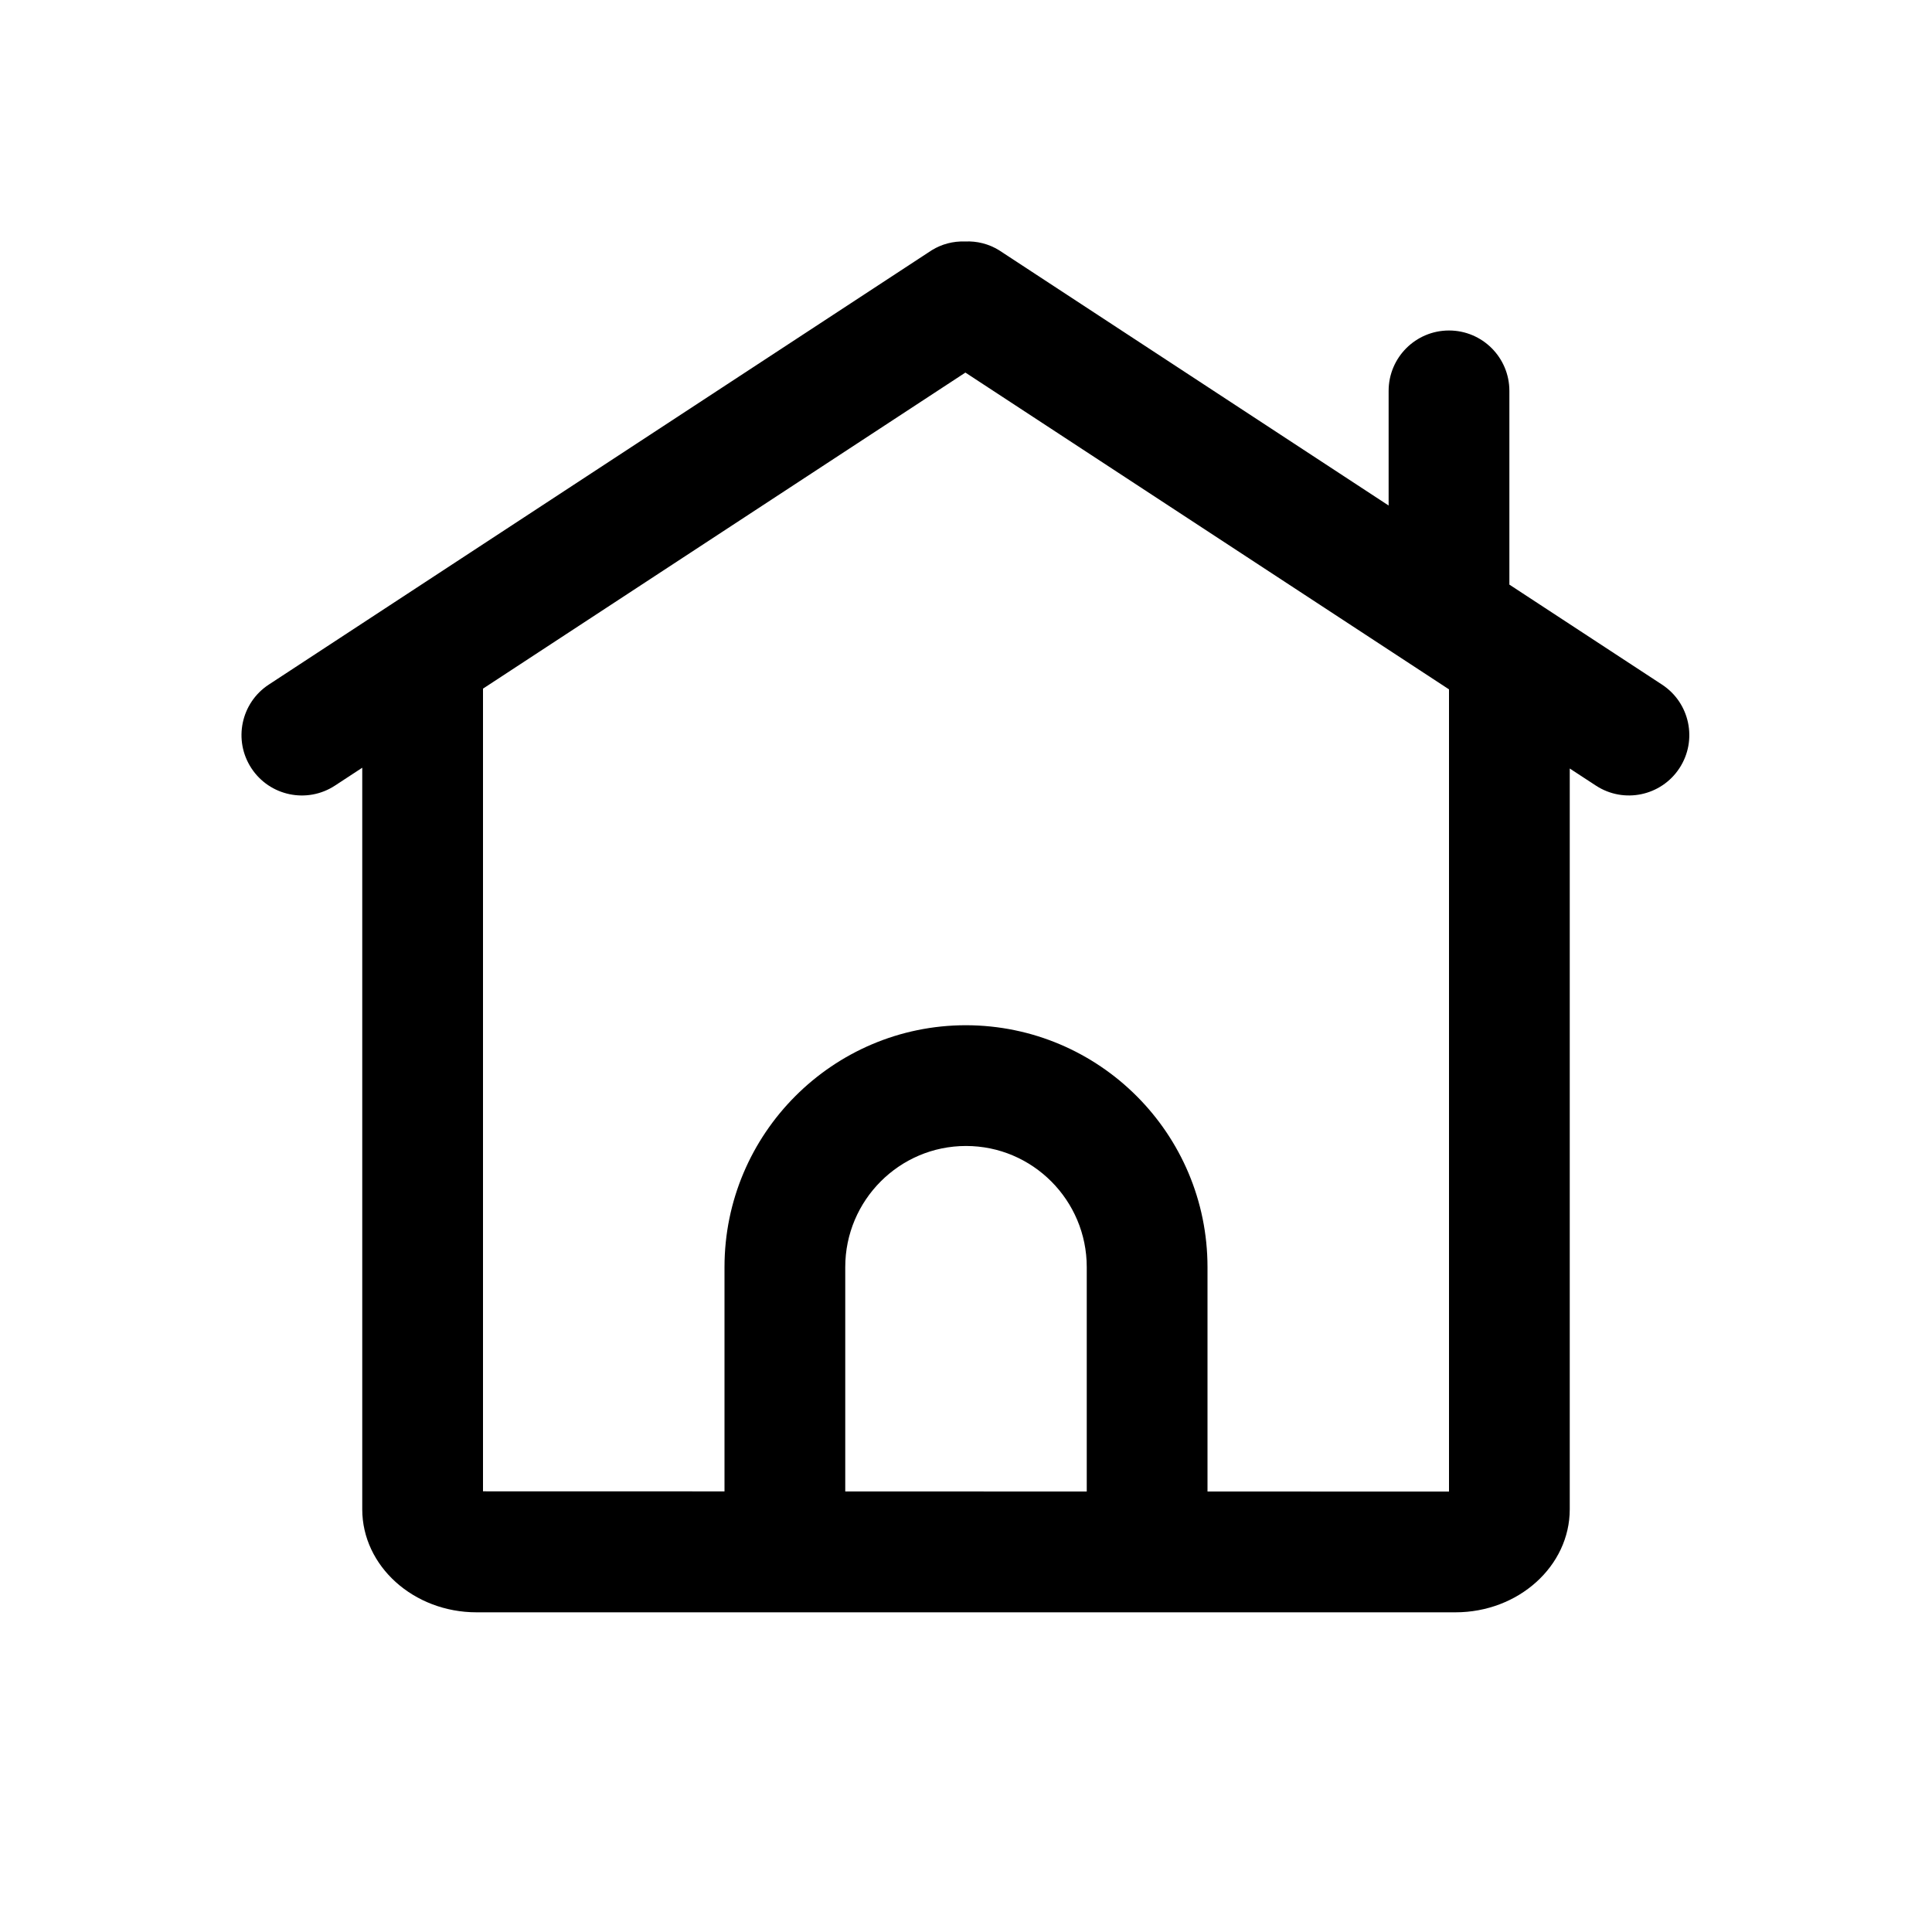
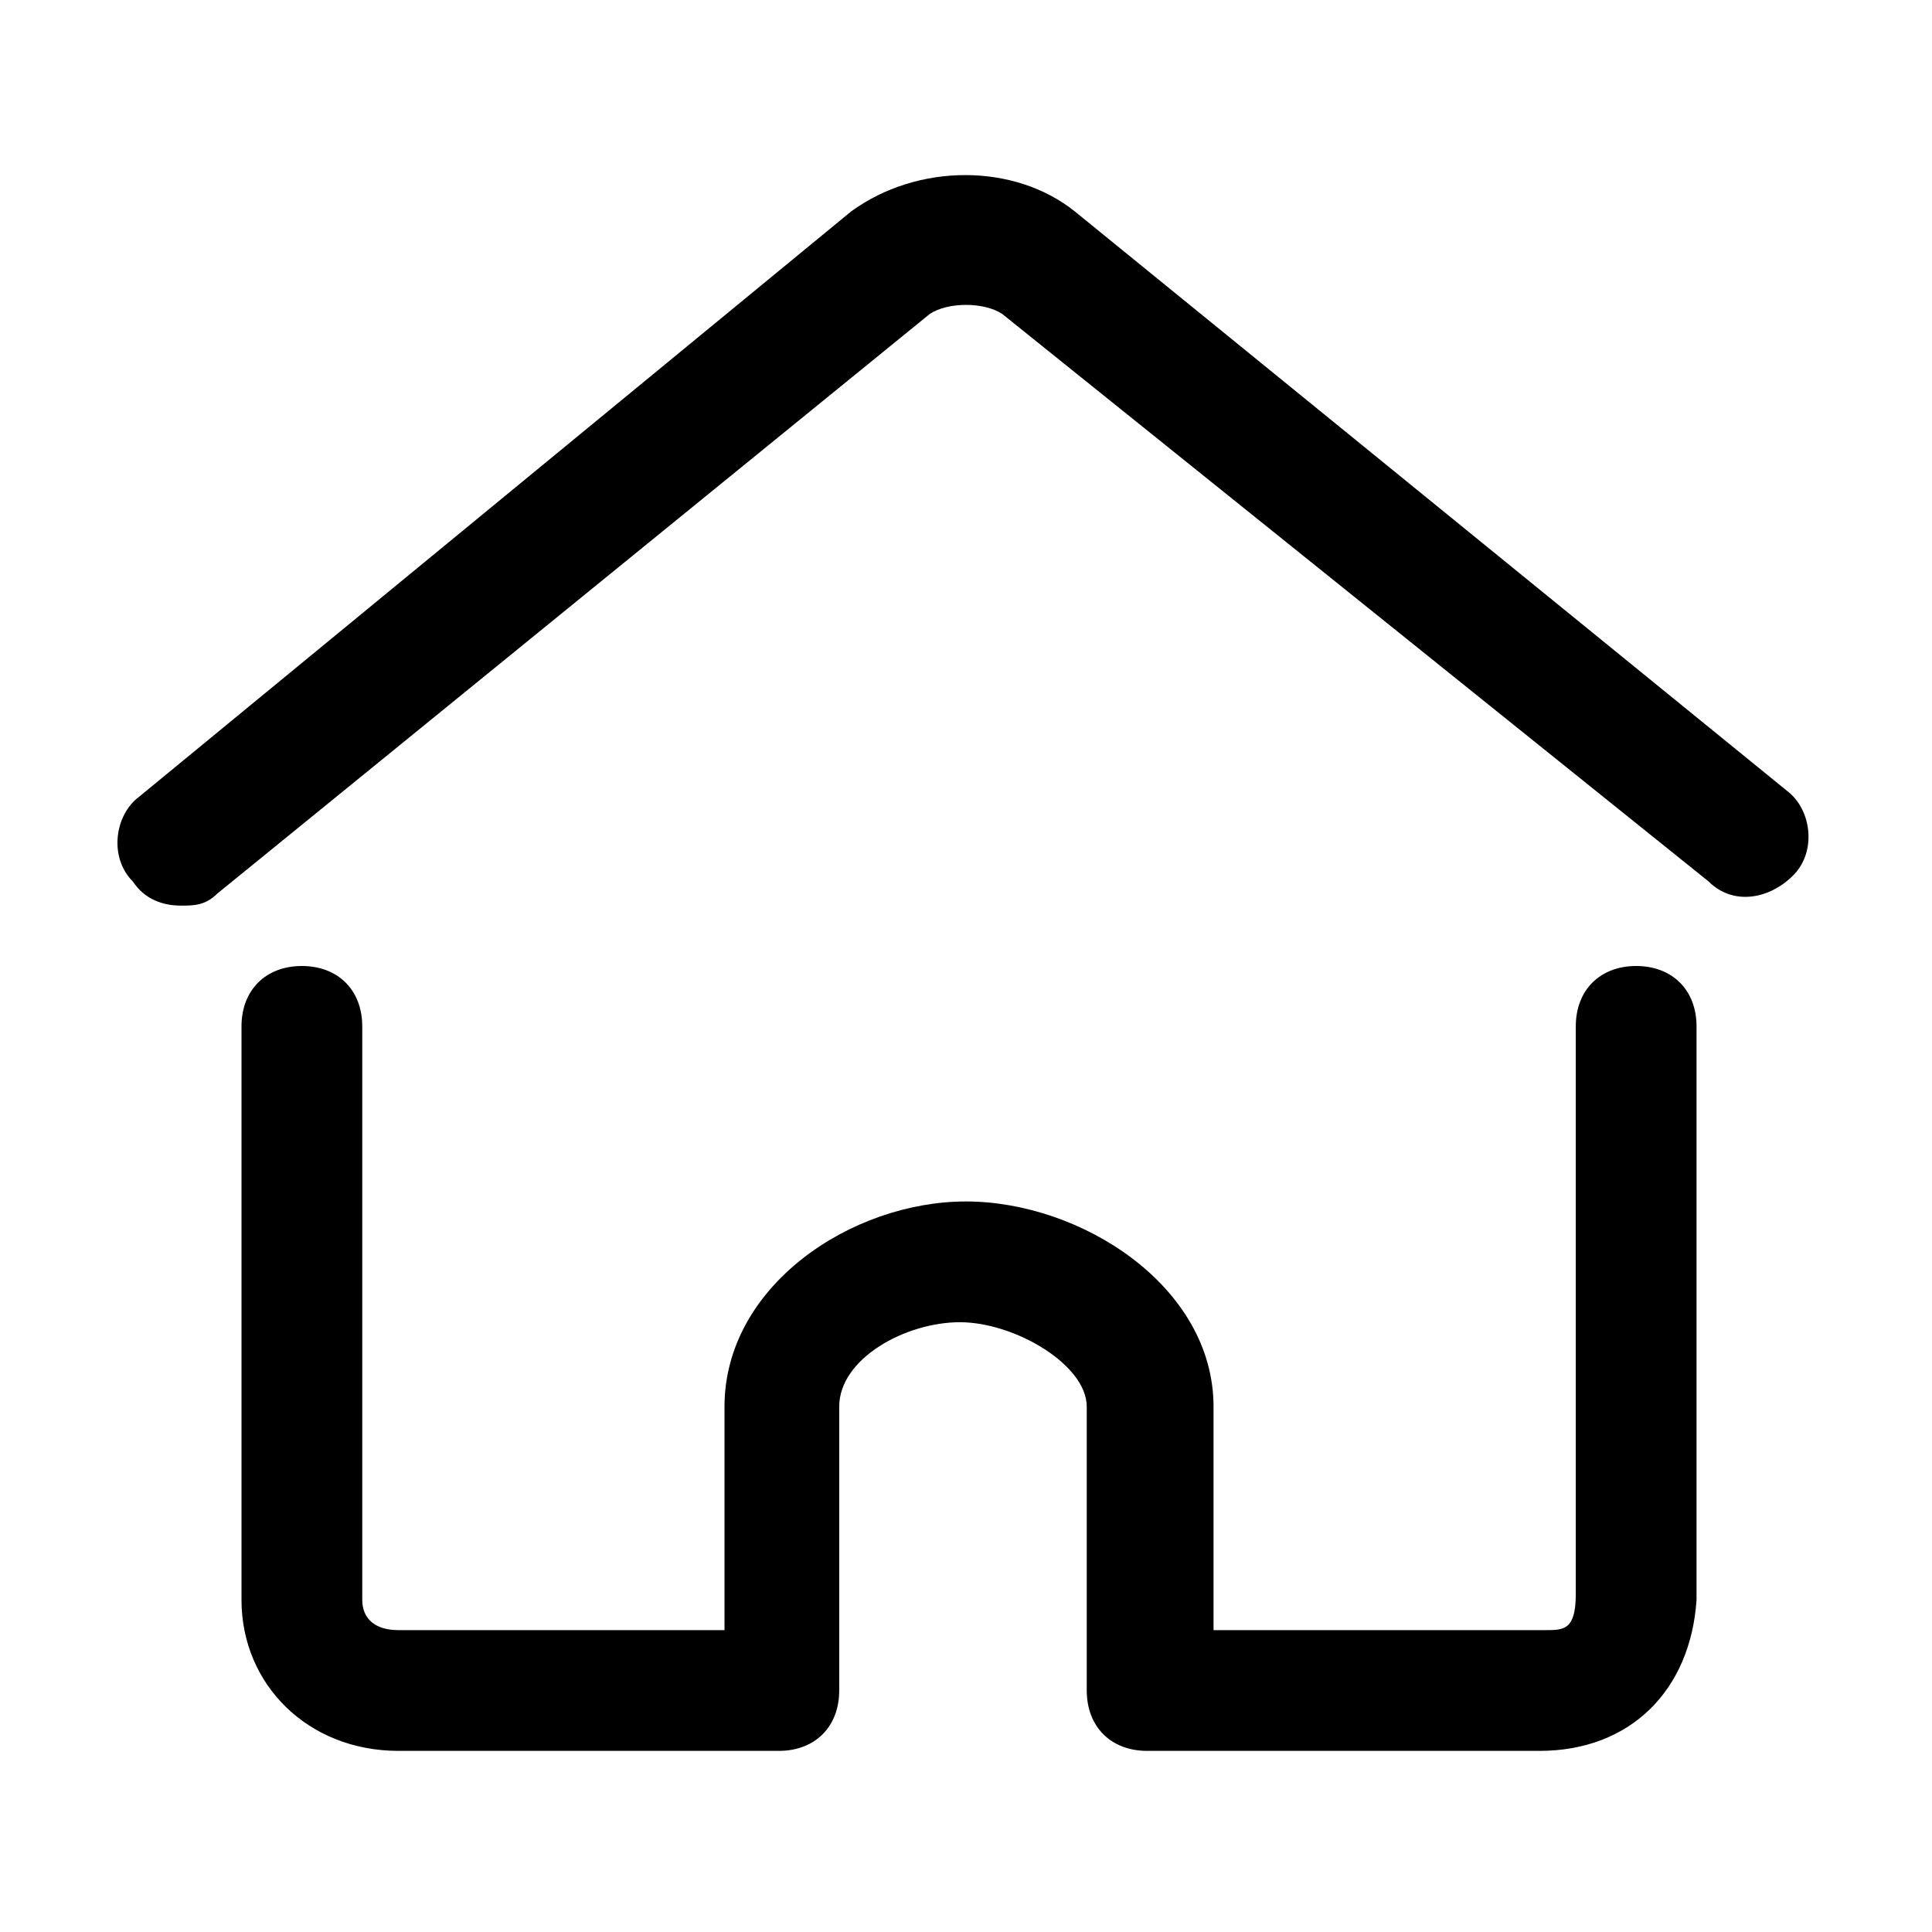
- <svg xmlns="http://www.w3.org/2000/svg" t="1668868964737" class="icon" viewBox="0 0 1024 1024" version="1.1" p-id="2664" width="200" height="200">
-   <path d="M768 790.56l-128-0.032v-118.944a128.224 128.224 0 0 0-128-128.192c-70.592 0-128 57.504-128 128.192v118.88l-128-0.032V364.992l255.68-167.52L768 365.376v425.184z m-192-0.032l-128-0.032v-118.912c0-35.392 28.704-64.192 64-64.192s64 28.8 64 64.192v118.944z m304.896-427.68L800 309.856V207.168a32 32 0 1 0-64 0v60.768l-206.464-135.296A31.296 31.296 0 0 0 511.424 128a31.168 31.168 0 0 0-17.6 4.64l-351.36 230.208a32 32 0 0 0 35.072 53.536L192 406.912v393.056c0 30.08 27.2 54.592 60.576 54.592h518.848c33.408 0 60.576-24.512 60.576-54.592v-392.64l13.856 9.056a31.968 31.968 0 0 0 35.04-53.536z" p-id="2665" />
+ <svg xmlns="http://www.w3.org/2000/svg" t="1669884802030" class="icon" viewBox="0 0 1024 1024" version="1.1" p-id="940" width="200" height="200">
+   <path d="M96 480c-9.6 0-19.2-3.2-25.6-12.8-12.8-12.8-9.6-35.2 3.2-44.8l377.6-310.4c35.2-25.6 86.4-25.6 118.4 0l377.6 307.2c12.8 9.6 16 32 3.2 44.8-12.8 12.8-32 16-44.8 3.2L531.2 166.4c-9.6-6.4-28.8-6.4-38.4 0L115.2 473.6c-6.4 6.4-12.8 6.4-19.2 6.4zM816 928H608c-19.2 0-32-12.8-32-32v-150.4c0-22.4-38.4-44.8-67.2-44.8-28.8 0-64 19.2-64 44.8V896c0 19.2-12.8 32-32 32H211.2C163.2 928 128 892.8 128 848V544c0-19.2 12.8-32 32-32s32 12.8 32 32v304c0 9.6 6.4 16 19.2 16H384v-118.4c0-64 67.2-108.8 128-108.8s131.2 44.8 131.2 108.8V864h176c9.6 0 16 0 16-19.2V544c0-19.2 12.8-32 32-32s32 12.8 32 32v304C896 896 864 928 816 928z" p-id="941" />
</svg>
